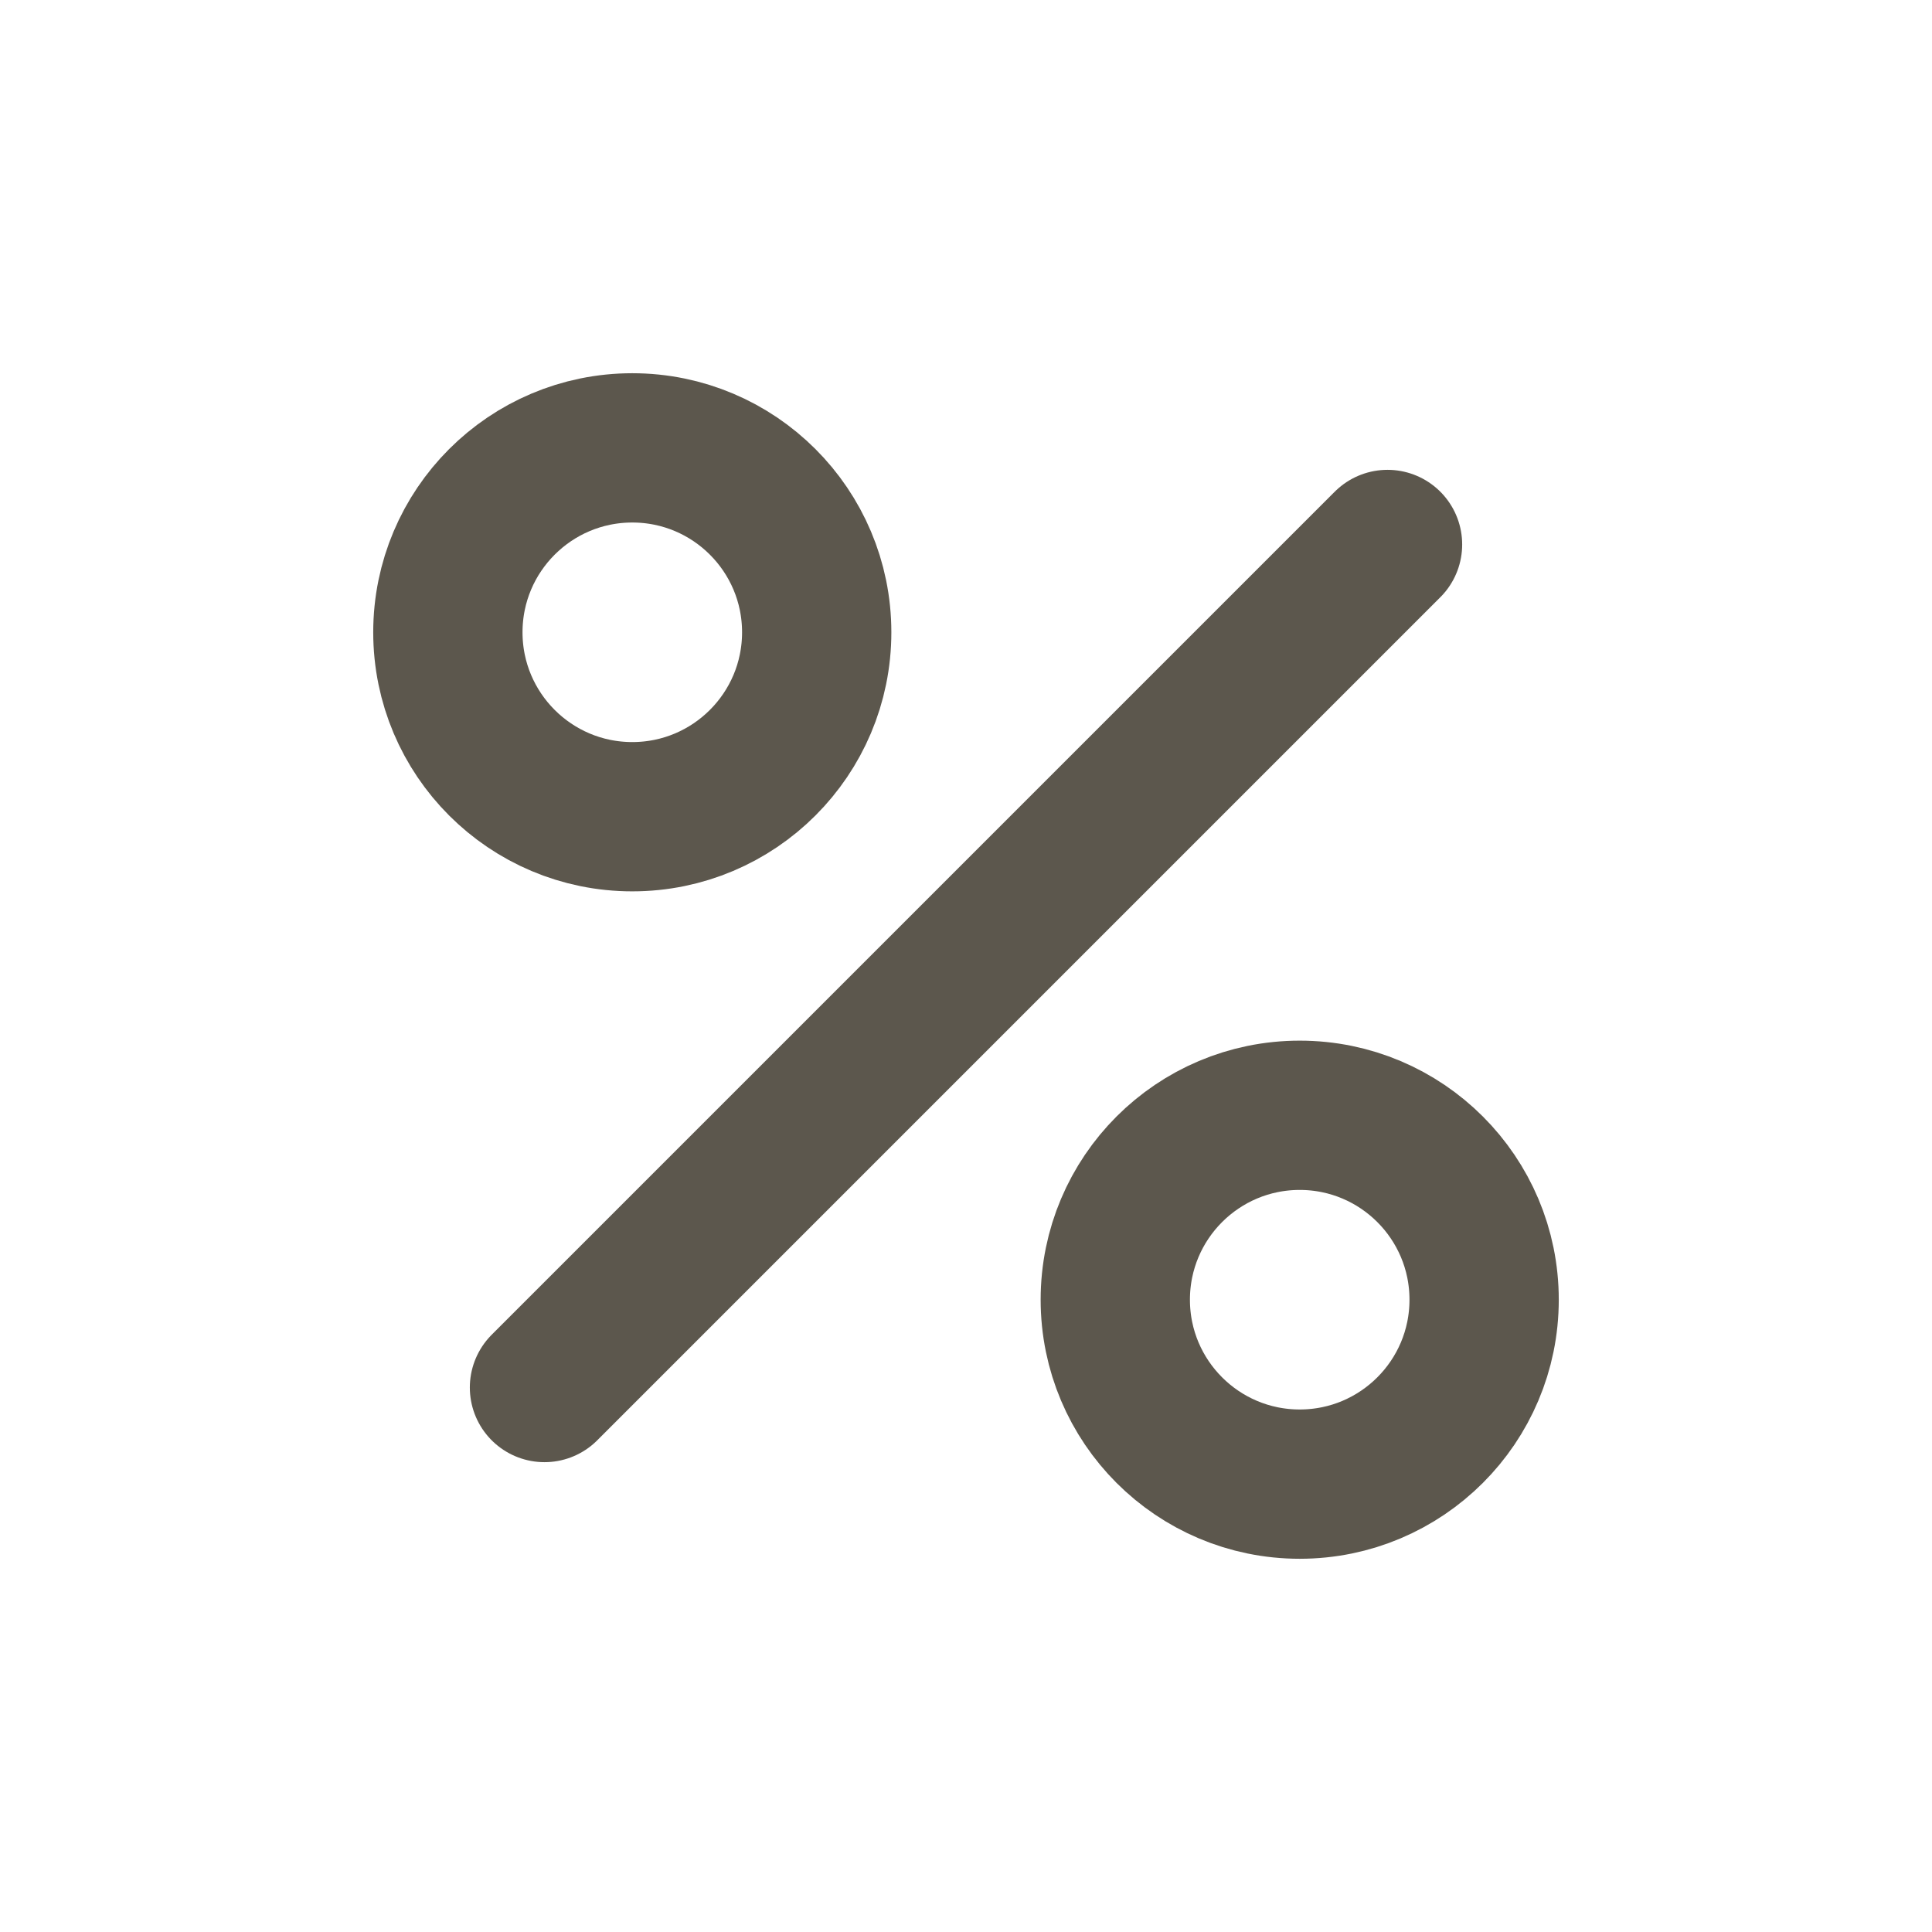
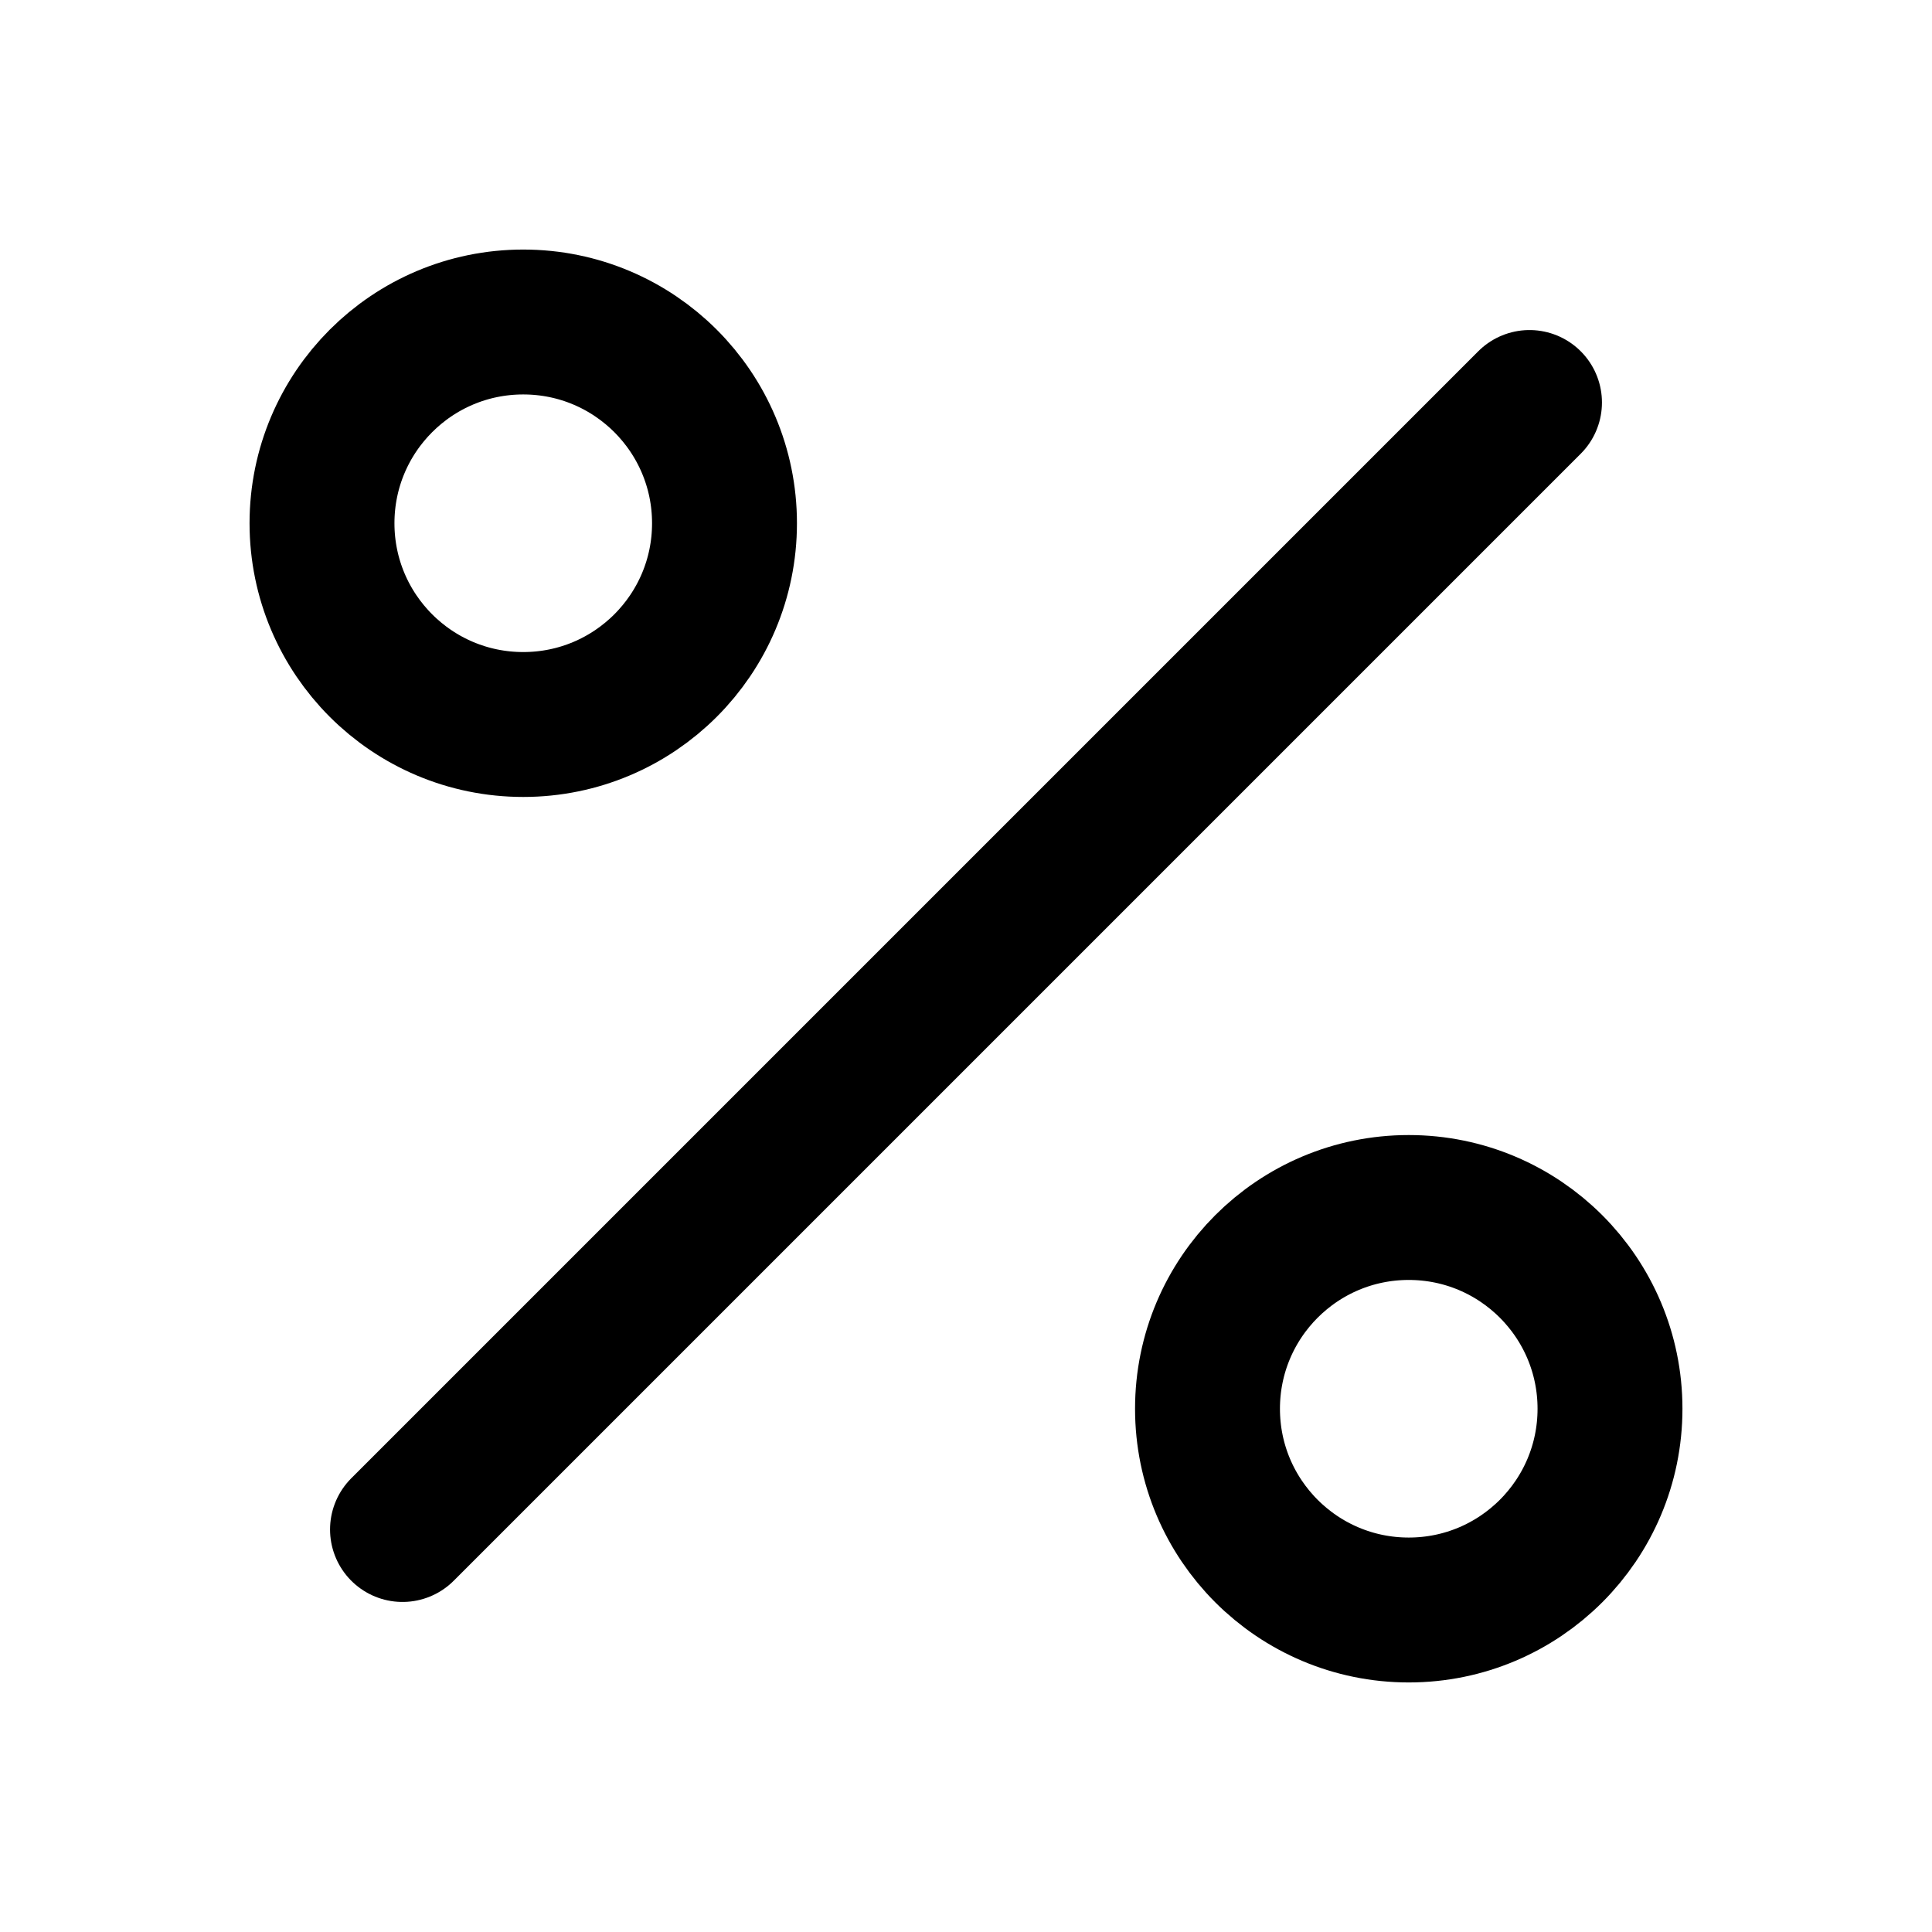
- <svg xmlns="http://www.w3.org/2000/svg" width="22" height="22" viewBox="0 0 22 22" fill="none">
-   <g id="icon/percent">
-     <path d="M6.2 15.8 L15.8 6.2" stroke="#5C574D" stroke-width="1.7" stroke-linecap="round" />
-     <circle cx="7.2" cy="7.2" r="2.1" stroke="#5C574D" stroke-width="1.7" />
-     <circle cx="14.8" cy="14.8" r="2.1" stroke="#5C574D" stroke-width="1.7" />
-   </g>
+ <svg xmlns="http://www.w3.org/2000/svg" class="lucide lucide-percent" width="24" height="24" viewBox="0 0 24 24" fill="none" stroke="#000" stroke-width="1.8" stroke-linecap="round" stroke-linejoin="round">
+   <line x1="19" x2="5" y1="5" y2="19" />
+   <circle cx="6.5" cy="6.5" r="2.5" />
+   <circle cx="17.5" cy="17.5" r="2.5" />
</svg>
